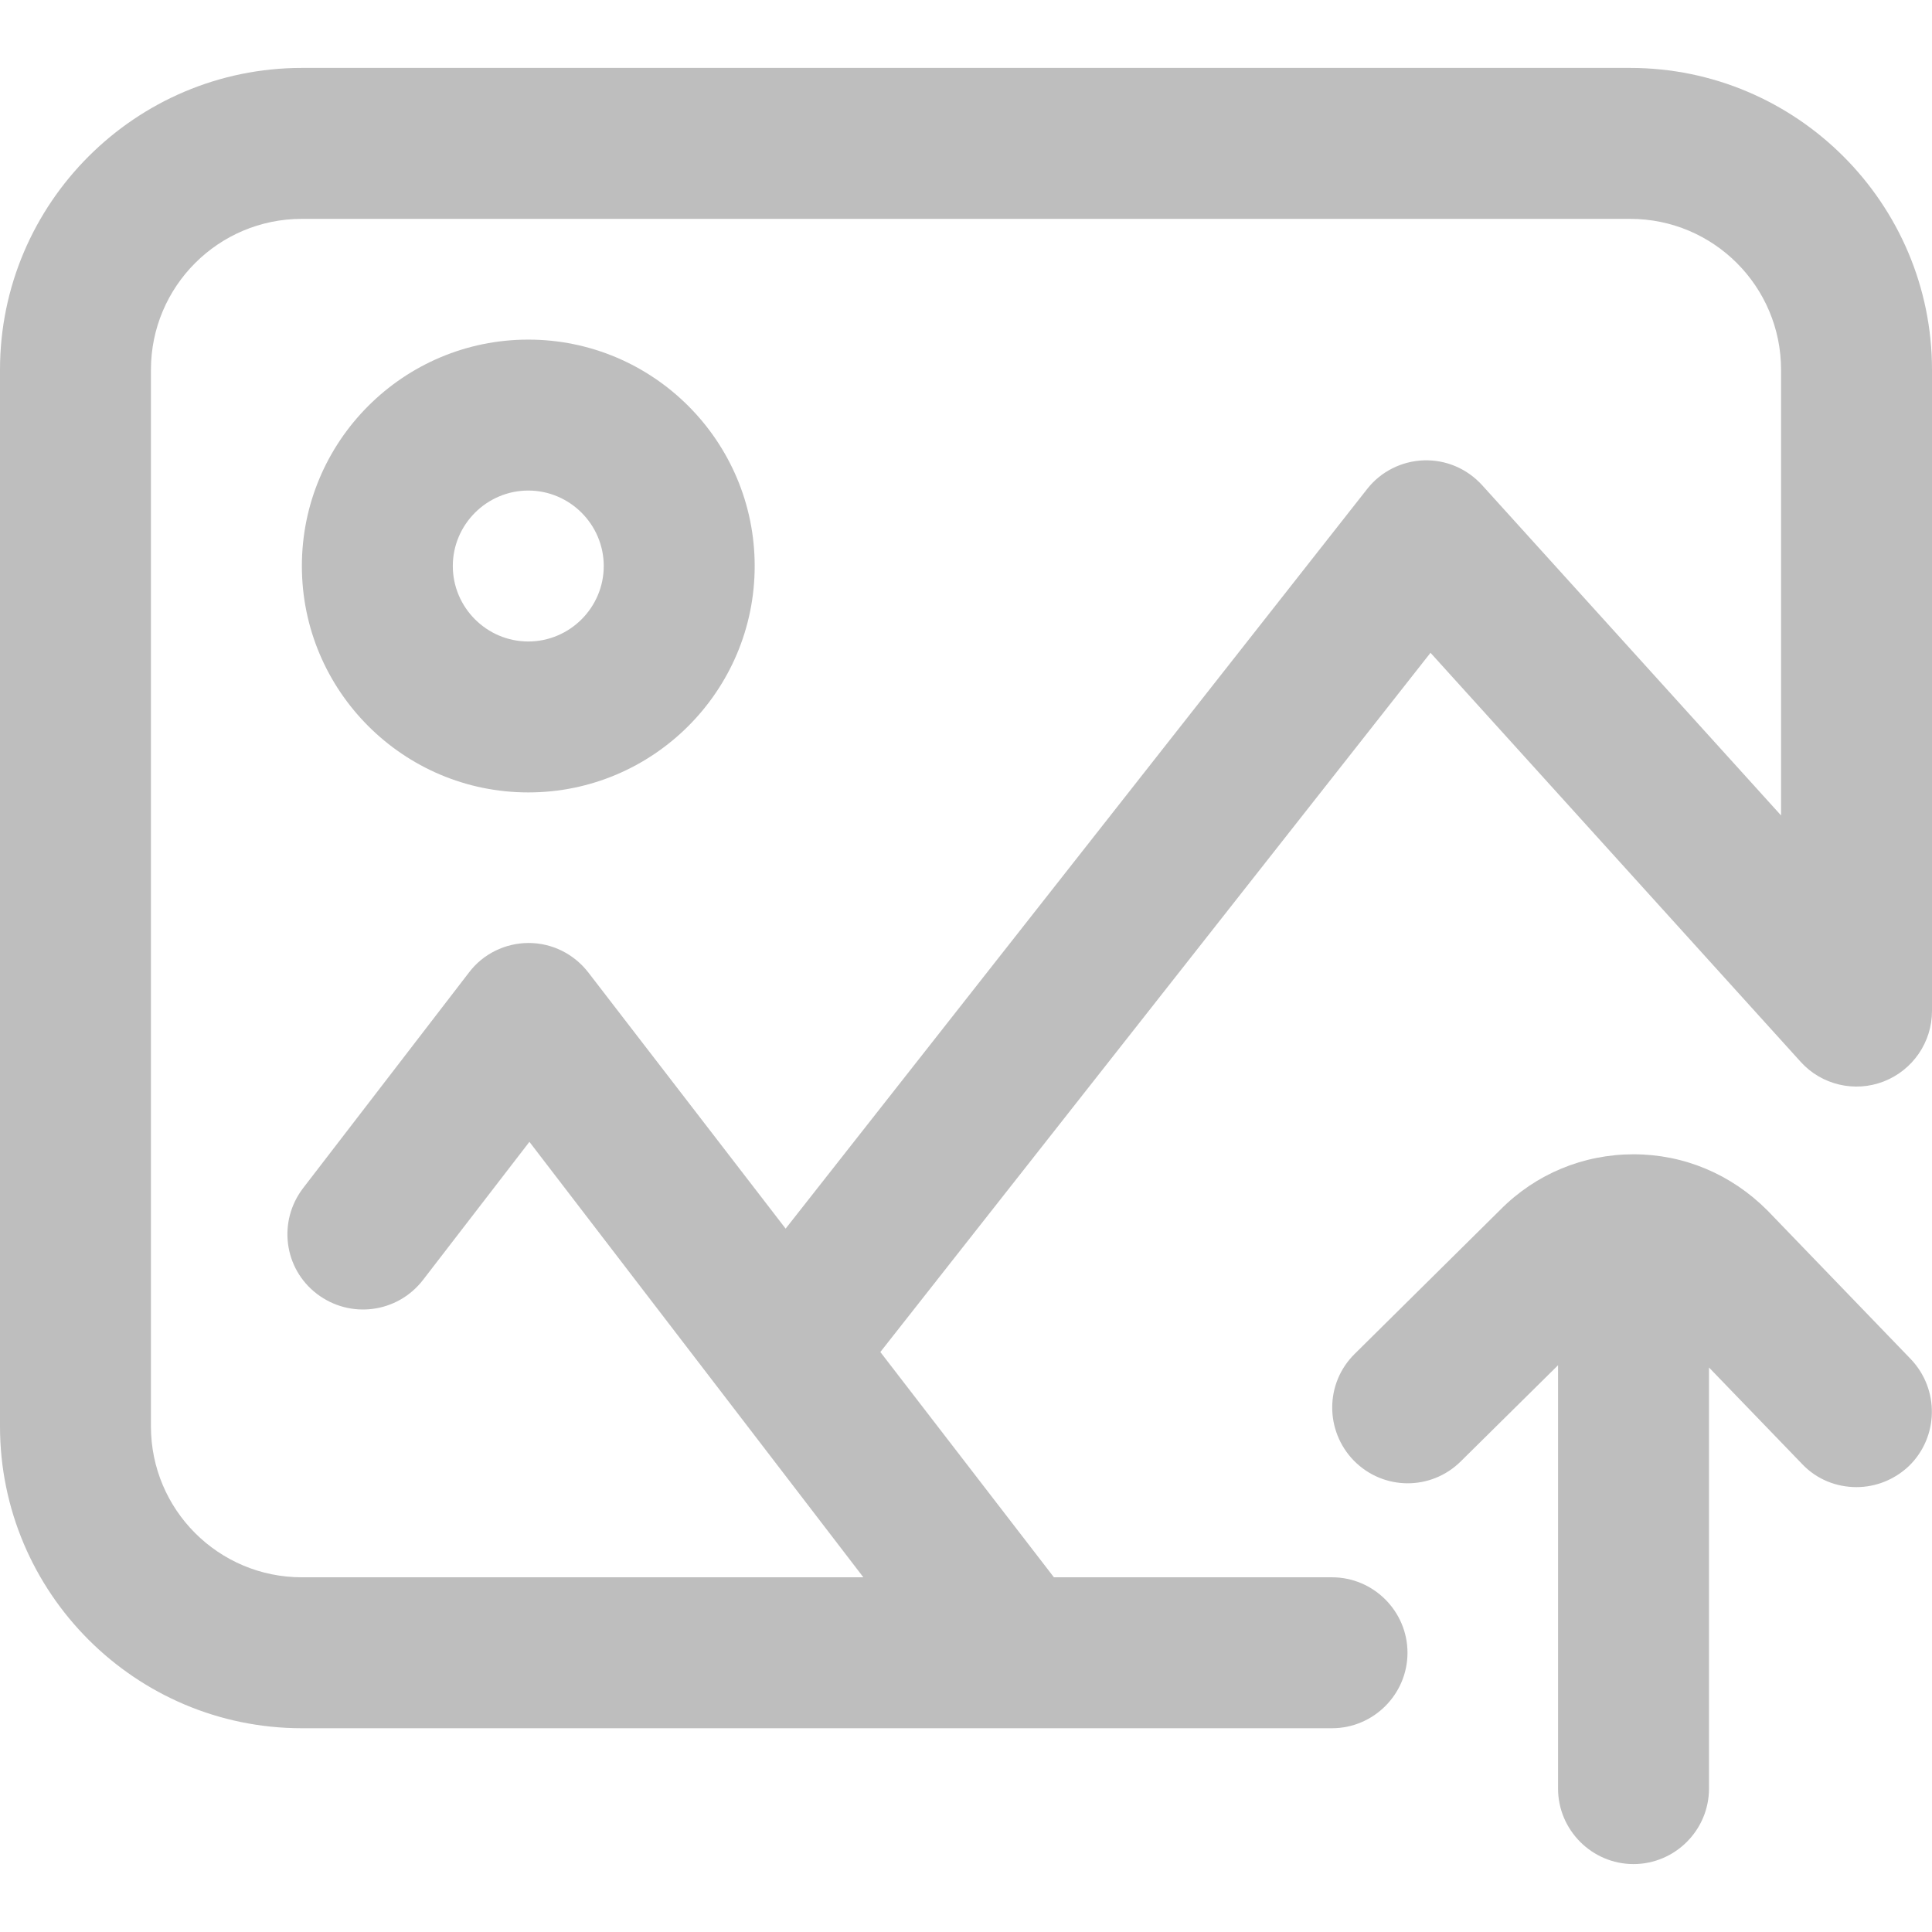
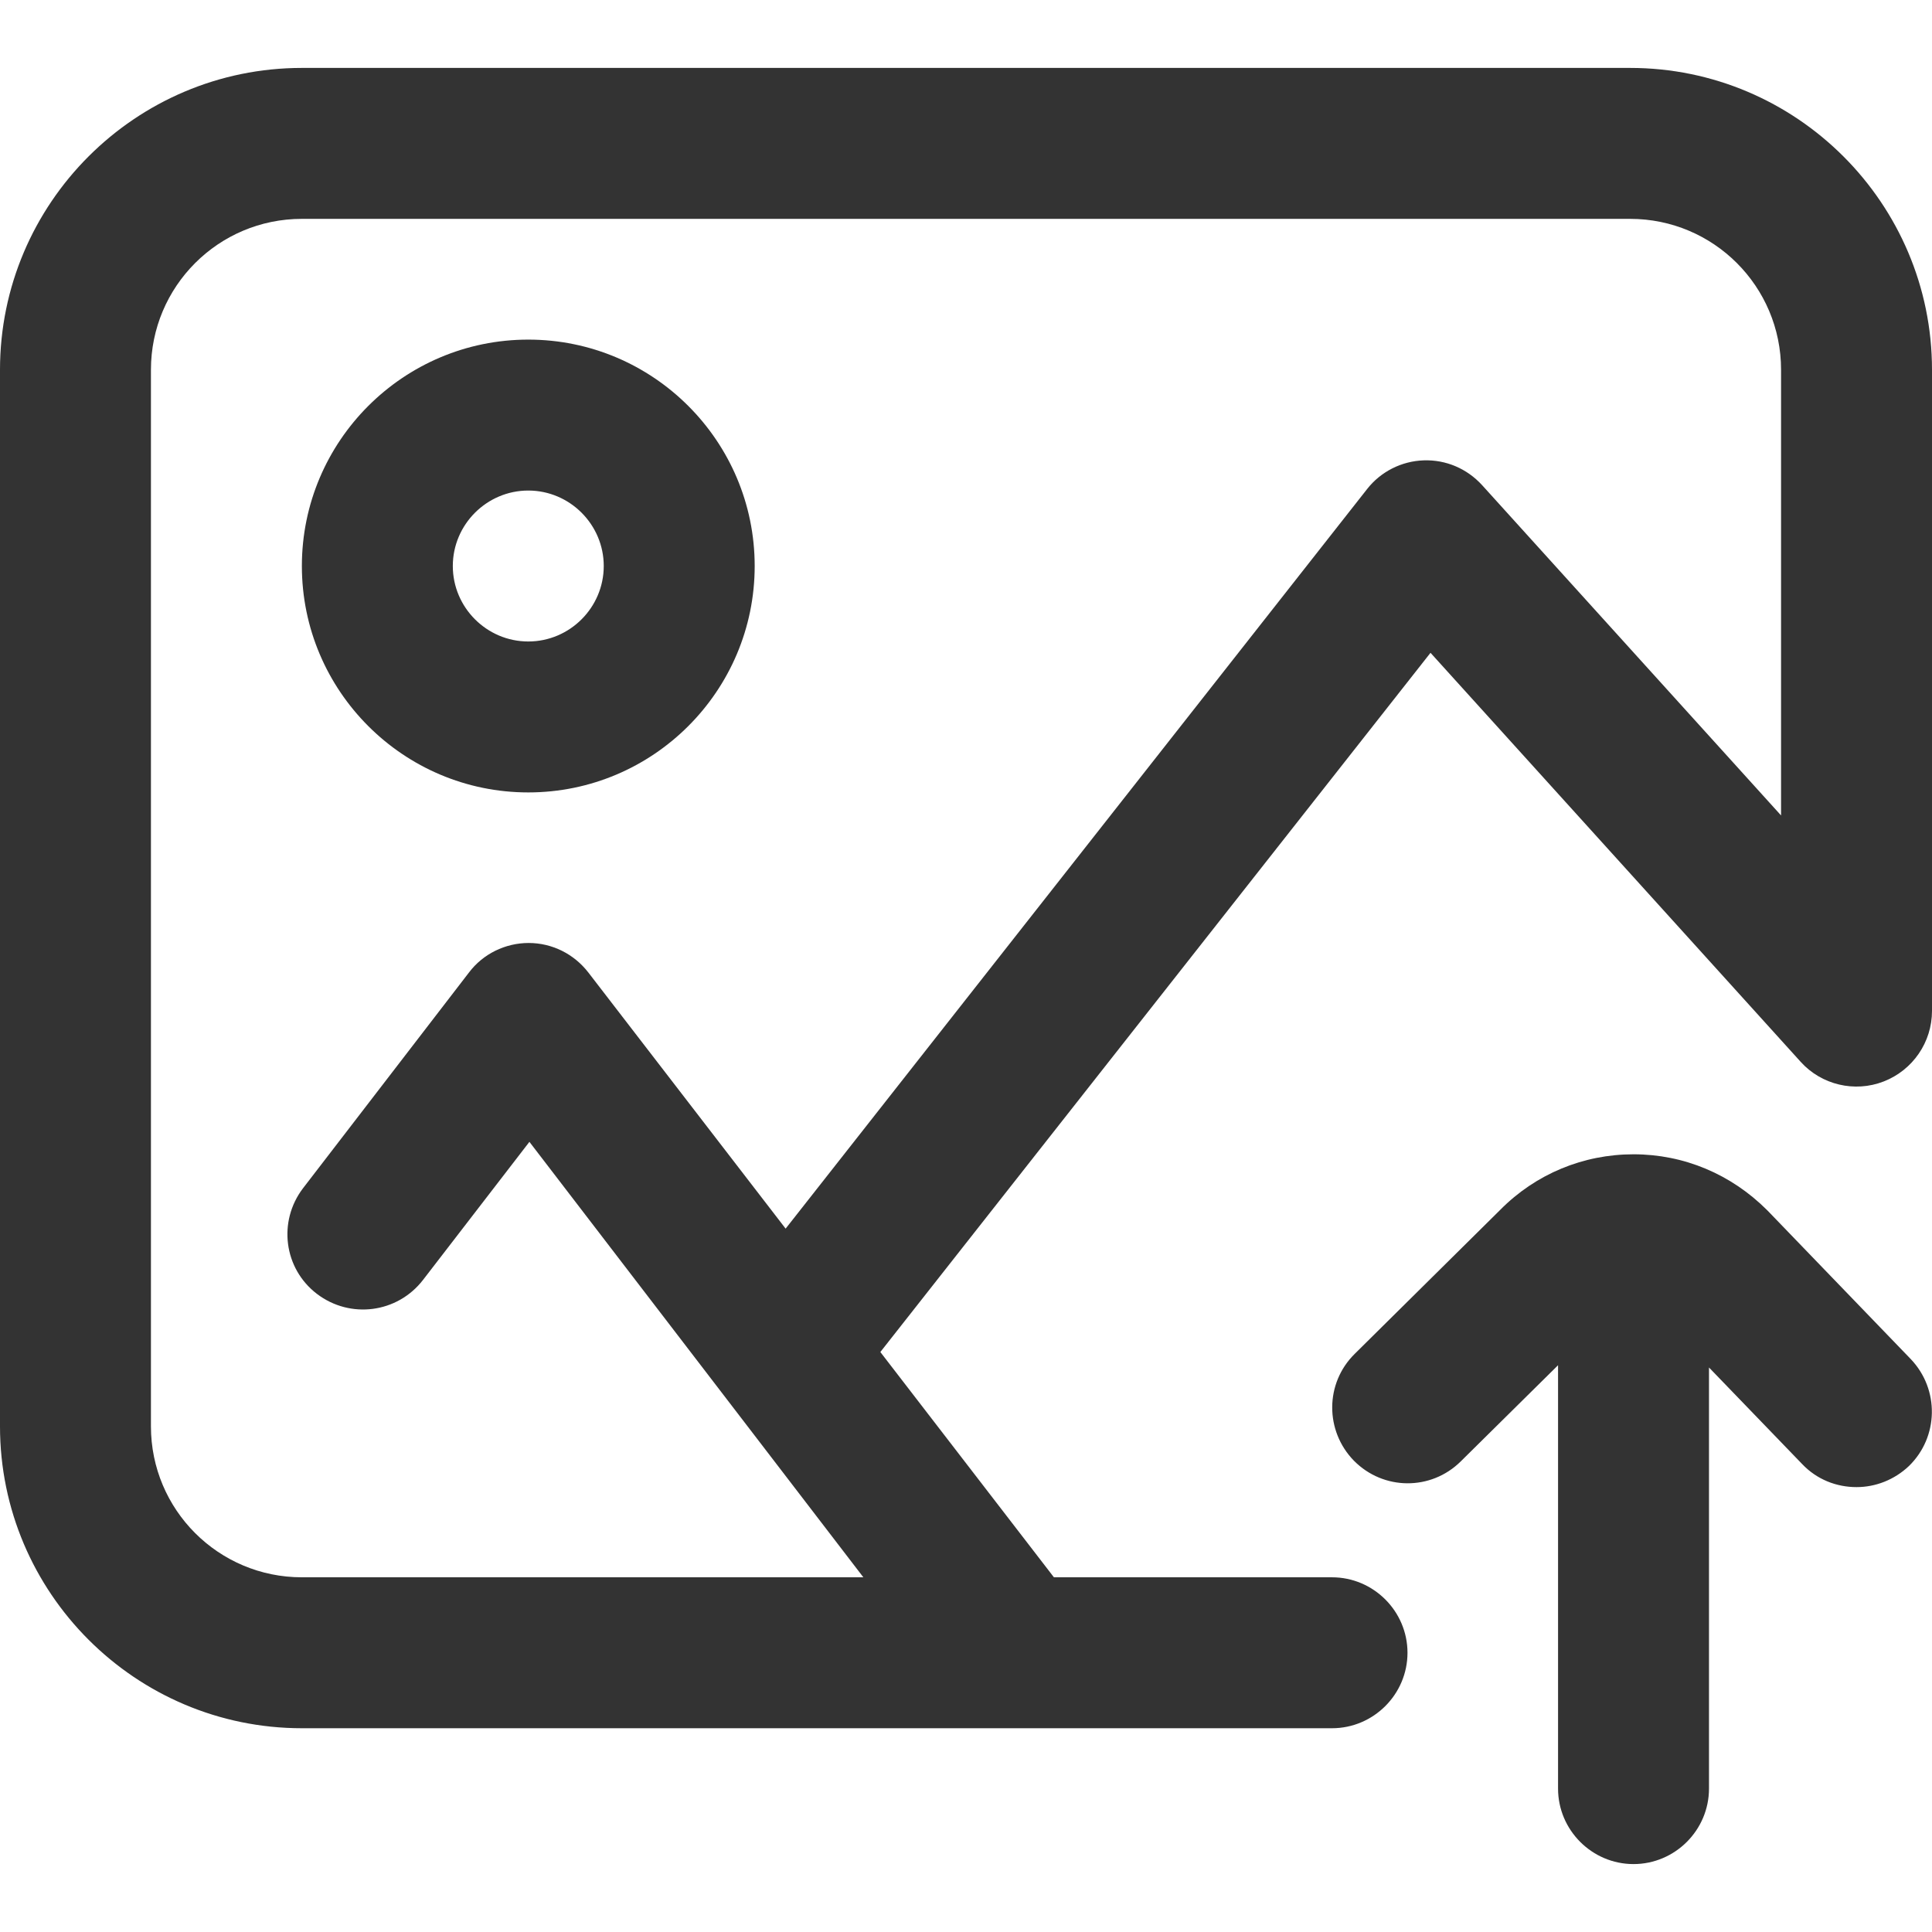
<svg xmlns="http://www.w3.org/2000/svg" version="1.1" id="Layer_1" x="0px" y="0px" viewBox="0 0 512 512" style="enable-background:new 0 0 512 512;" xml:space="preserve">
  <style type="text/css">
- 	.st0{fill:#BEBEBE;}
+ 	.st0{fill:#333333;}
</style>
  <path class="st0" d="M432,18H80C35.9,18,0,53.9,0,98v280c0,44.1,35.9,80,80,80h273c11,0,20-9,20-20s-9-20-20-20h-73.7l-46-59.7  L379.1,173l98.1,108.4c5.5,6.1,14.3,8.2,22,5.2c7.7-3,12.8-10.4,12.8-18.7V98C512,53.9,476.1,18,432,18z M472,216.1l-79.2-87.5  c-4-4.4-9.6-6.8-15.5-6.6c-5.9,0.2-11.4,3-15,7.6l-154.1,196l-52.3-67.9c-3.8-4.9-9.6-7.8-15.8-7.8c0,0,0,0,0,0  c-6.2,0-12.1,2.9-15.8,7.8l-44,57.2c-6.7,8.8-5.1,21.3,3.7,28c8.8,6.7,21.3,5.1,28.1-3.7l28.2-36.6L228.8,418H80  c-22.1,0-40-17.9-40-40V98c0-22.1,17.9-40,40-40h352c22.1,0,40,17.9,40,40V216.1z" />
  <path class="st0" d="M140,90c-33.1,0-60,26.9-60,60s26.9,60,60,60s60-26.9,60-60S173.1,90,140,90z M140,170c-11,0-20-9-20-20  s9-20,20-20s20,9,20,20S151,170,140,170z" />
  <path class="st0" d="M468.5,320.9c-0.1-0.1-0.1-0.1-0.2-0.2c-9.5-9.5-22-14.8-35.4-14.8c-13.3,0-25.9,5.2-35.3,14.7L359,358.8  c-7.9,7.8-7.9,20.4-0.2,28.3c7.8,7.9,20.4,8,28.3,0.2l25.8-25.5V474c0,11,9,20,20,20s20-9,20-20V362.4l24.7,25.6  c3.9,4.1,9.1,6.1,14.4,6.1c5,0,10-1.9,13.9-5.6c7.9-7.7,8.1-20.3,0.5-28.3L468.5,320.9z" />
</svg>
